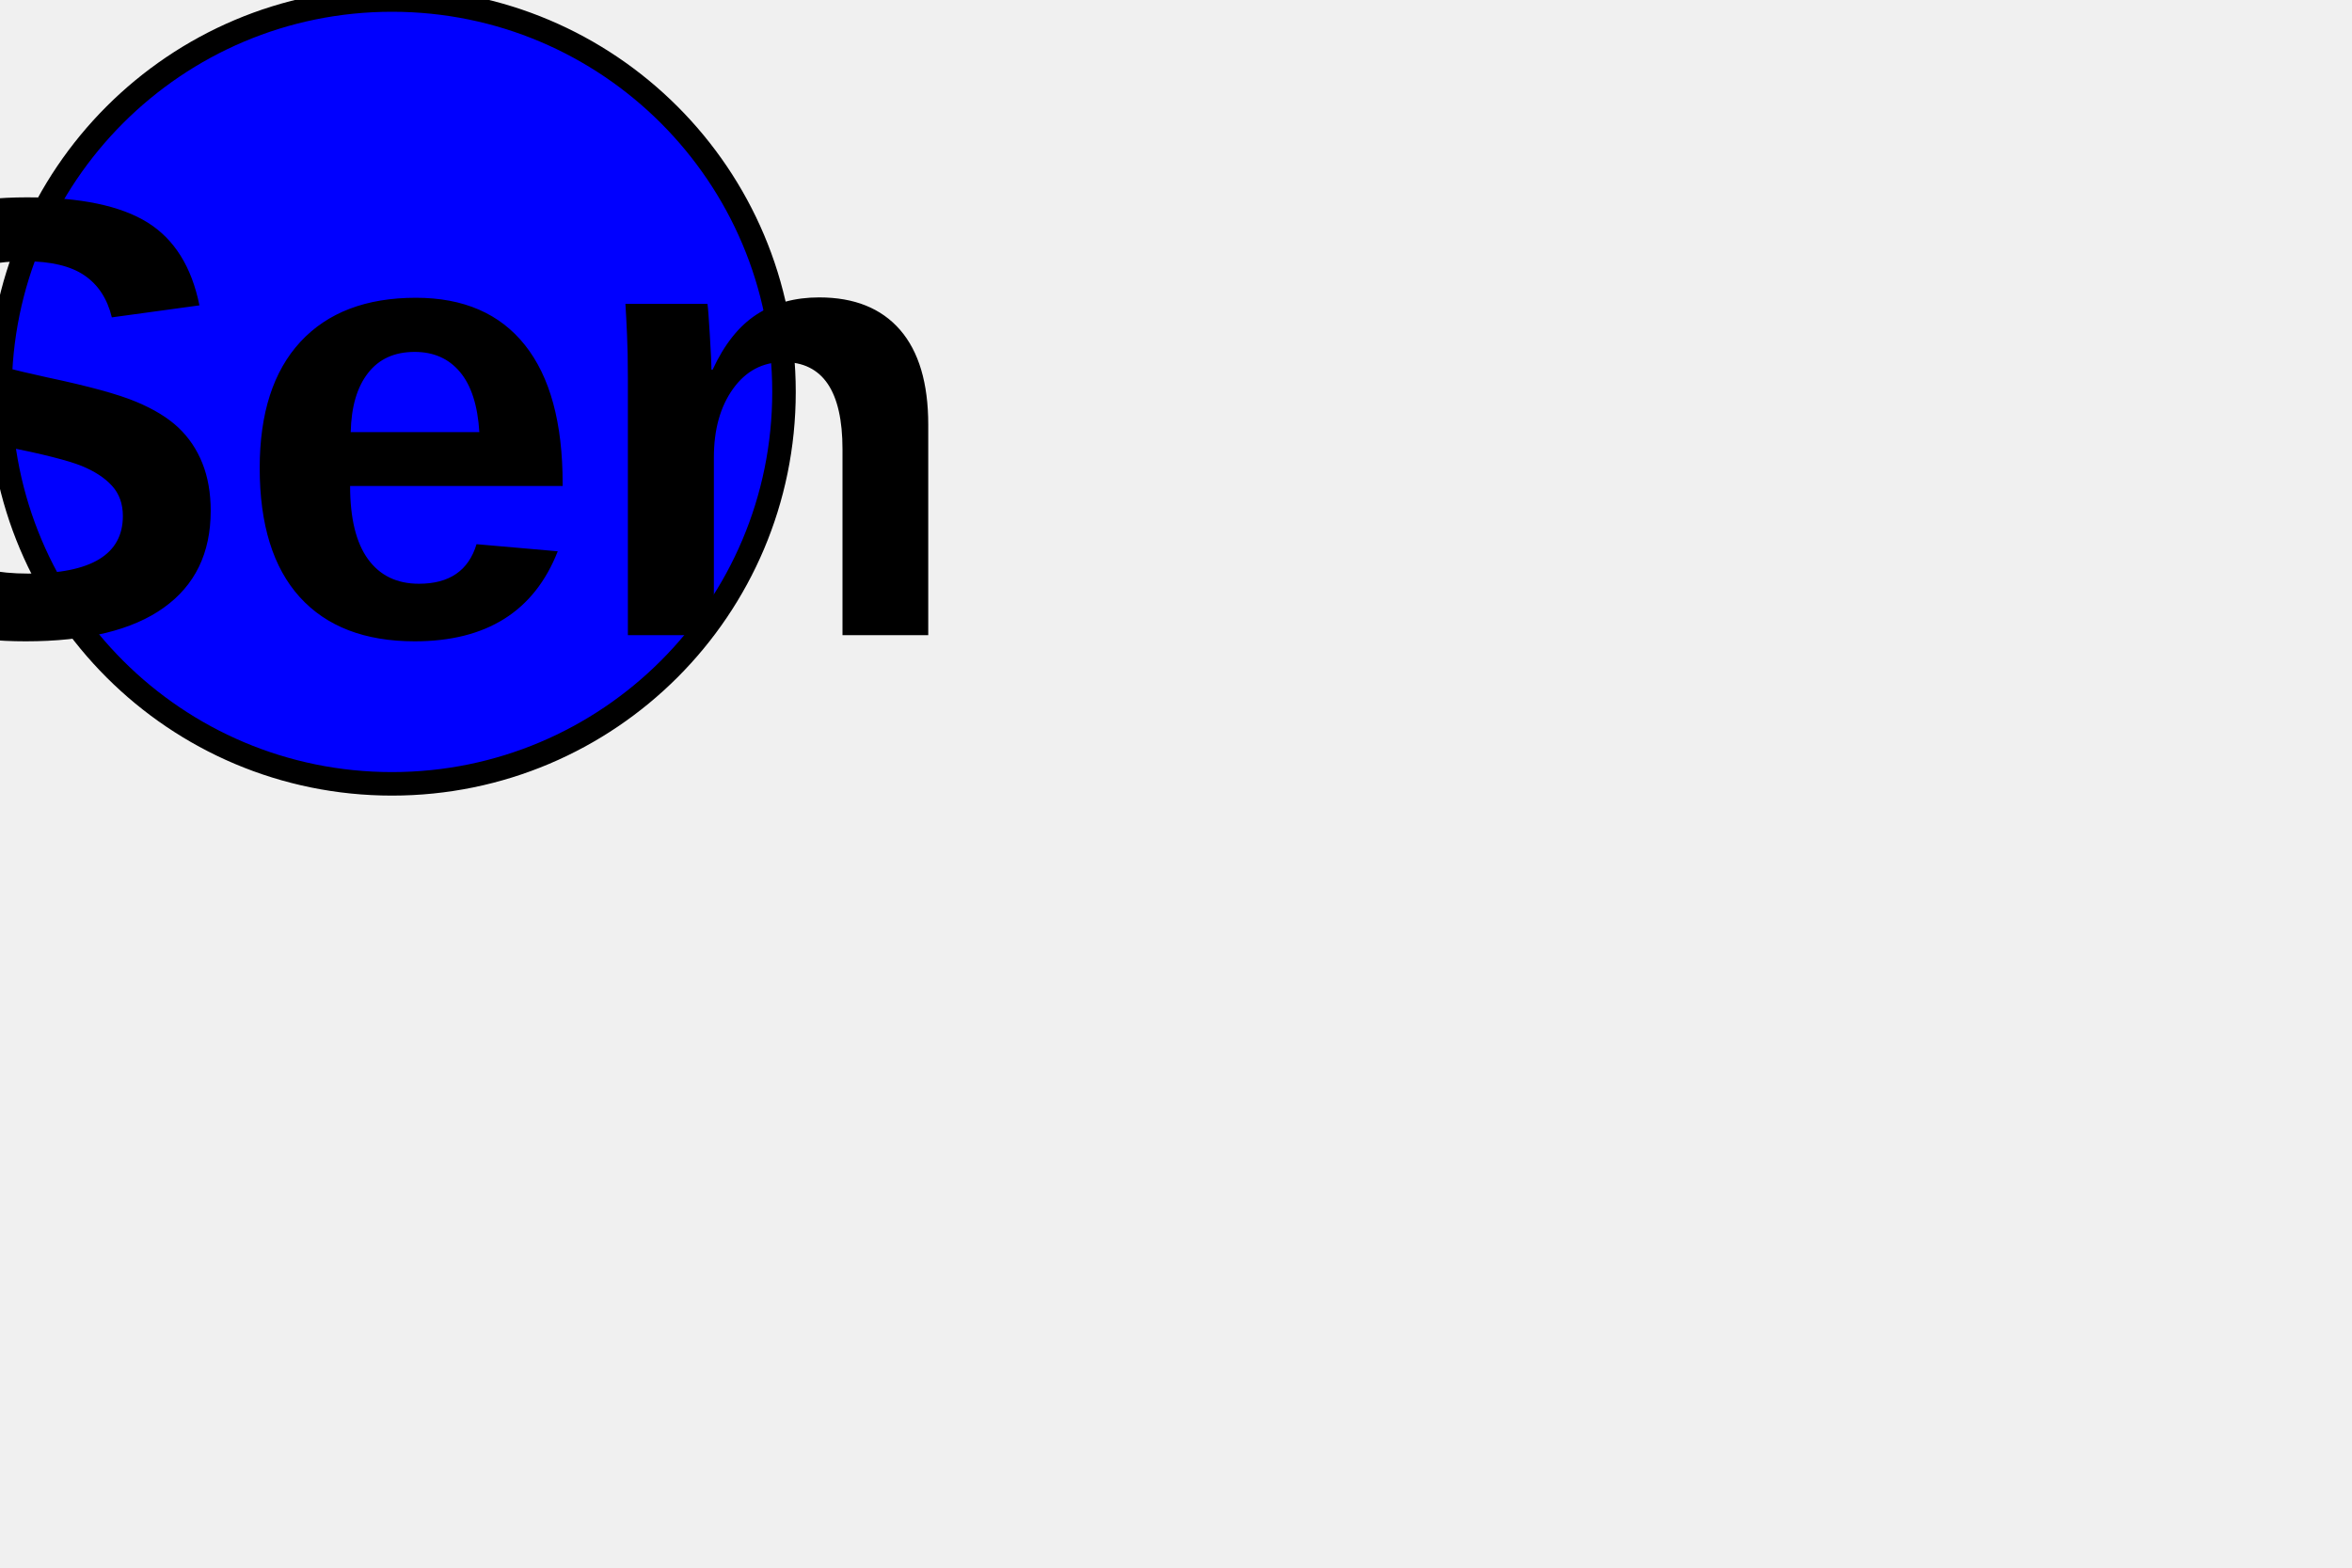
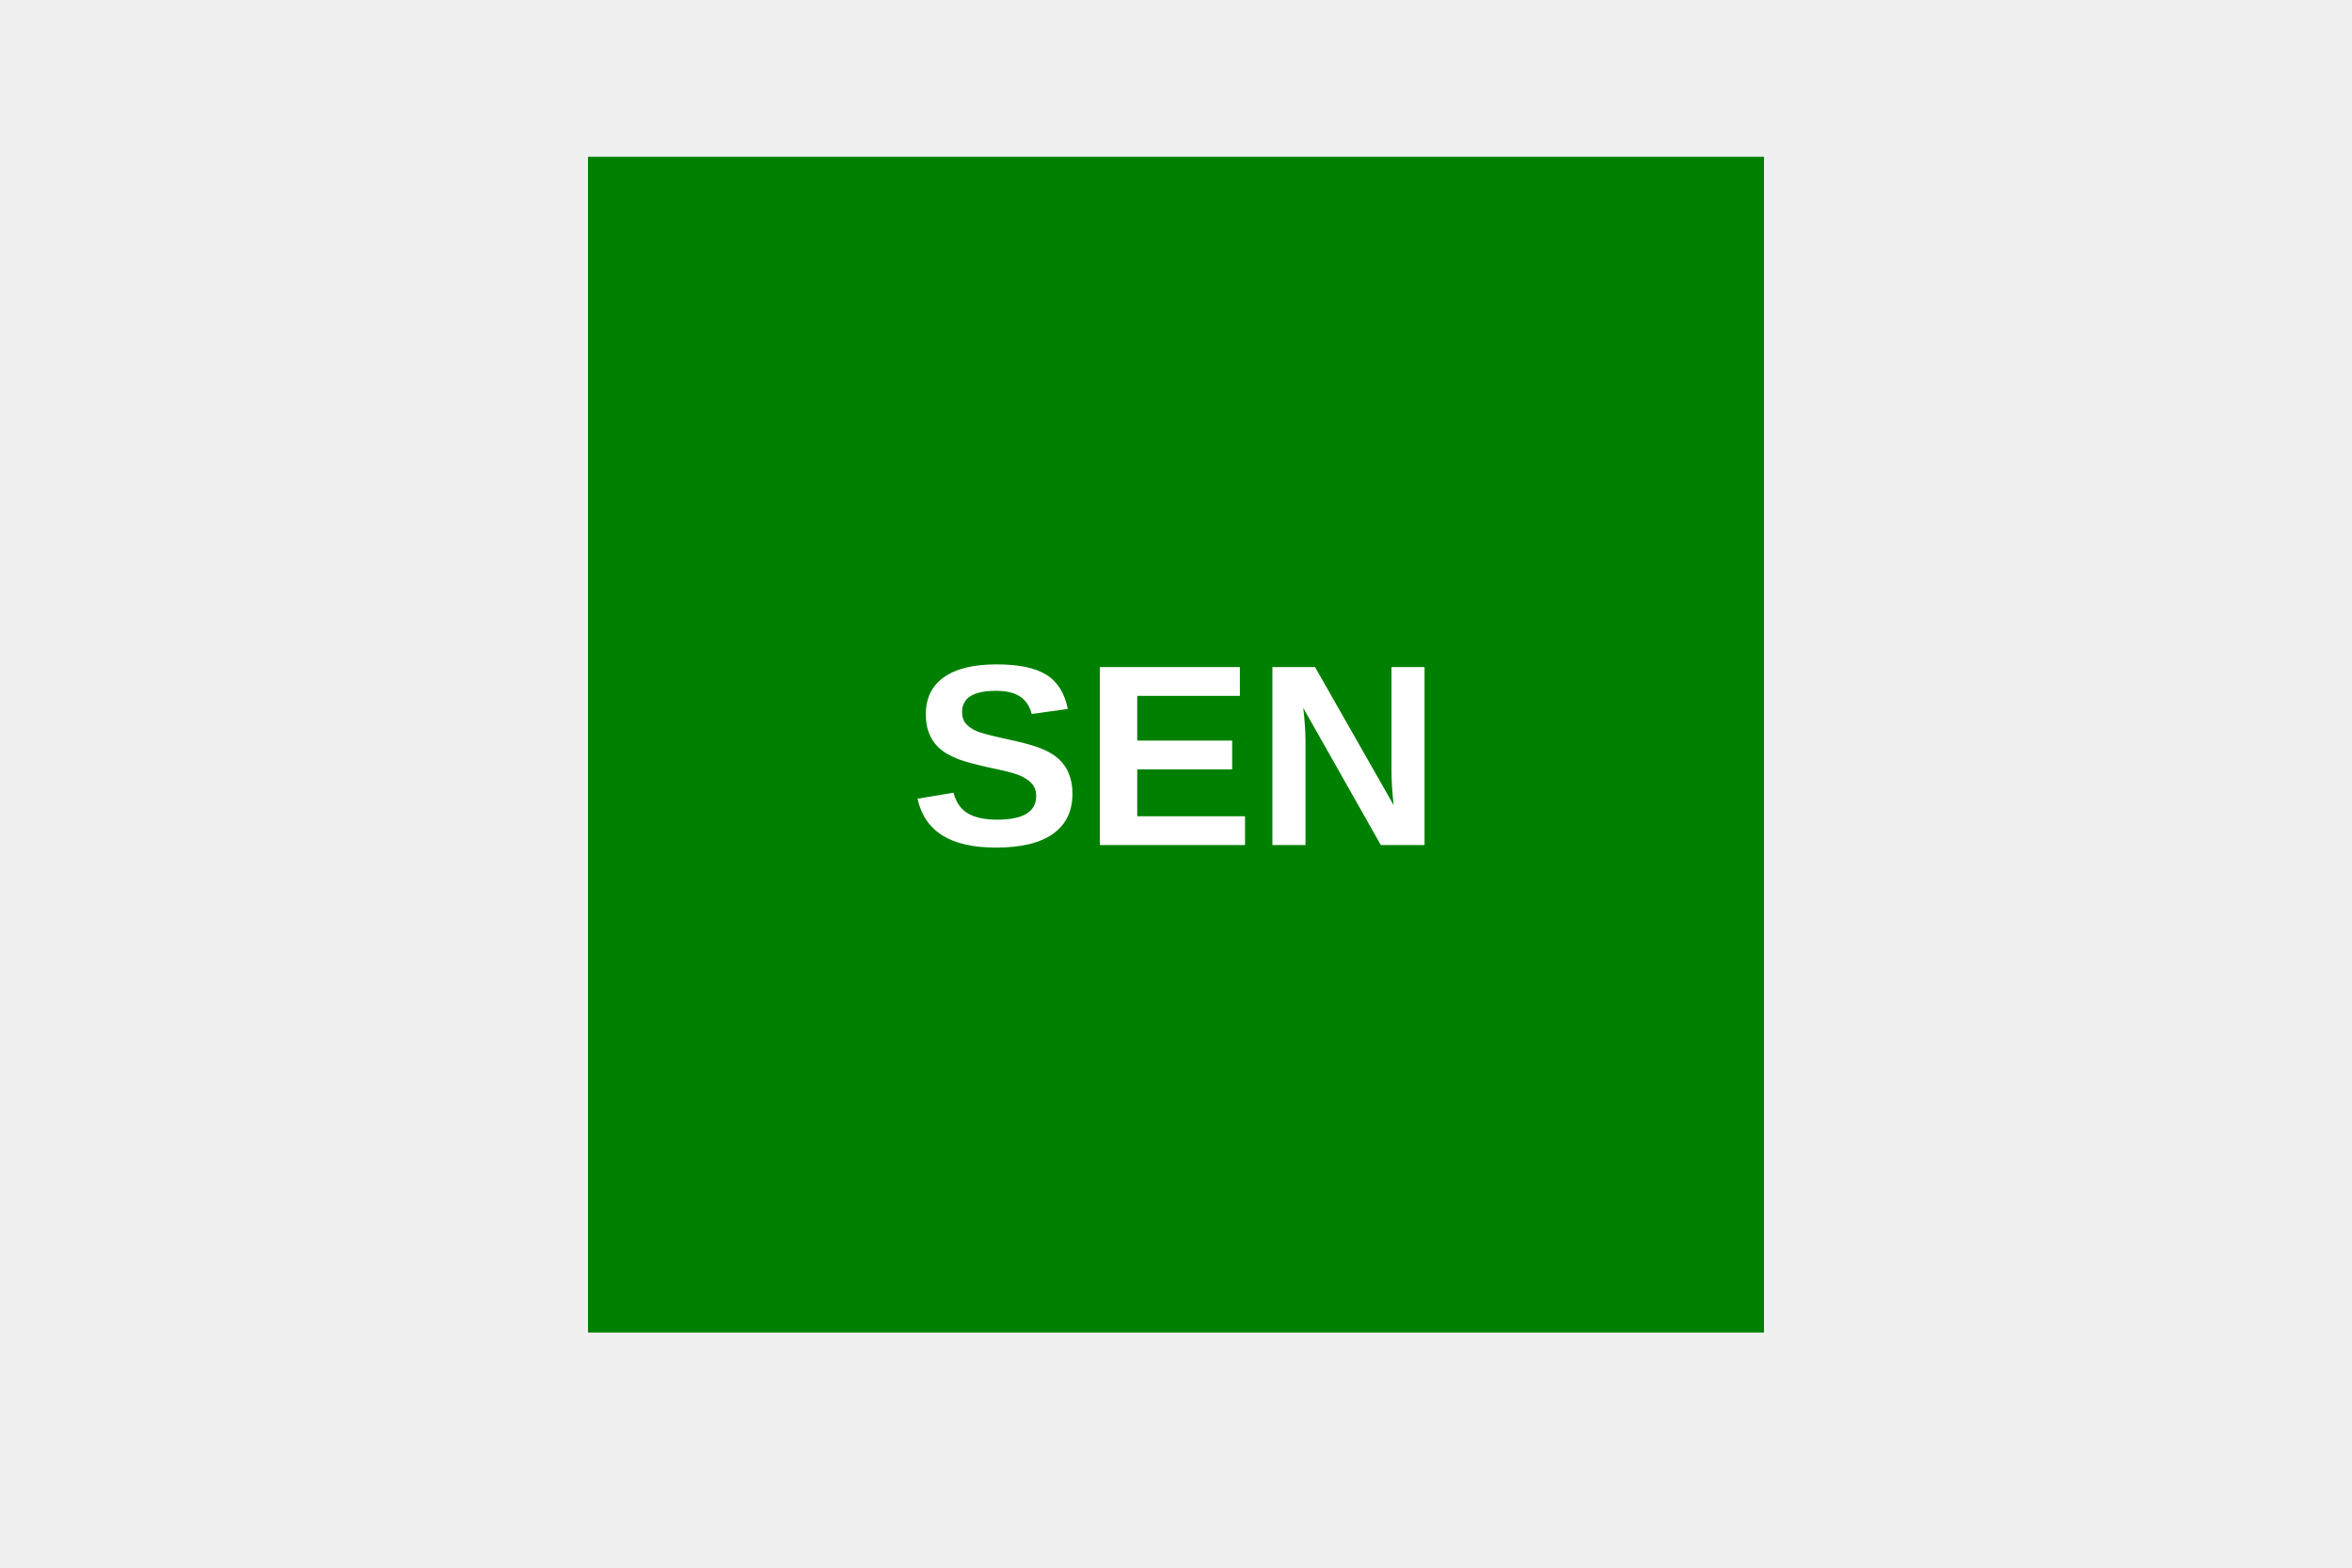
<svg xmlns="http://www.w3.org/2000/svg" xmlns:ns1="http://svgjs.dev/svgjs" version="1.1" width="300" height="200">
-   <circle r="50" cx="50" cy="50" fill="blue" stroke-width="3" stroke="#000000" />
-   <text fill="black" font-family="Arial" font-size="80" text-anchor="middle" font-weight="bold" x="50" y="81.035" ns1:data="{&quot;leading&quot;:&quot;1.5em&quot;}">
-     <tspan dy="0" x="50" ns1:data="{&quot;newLined&quot;:true}">Sen</tspan>
+   <text fill="white" font-family="Arial" font-size="84" text-anchor="middle" font-weight="bold" ns1:data="{&quot;leading&quot;:&quot;1.5em&quot;}">
+     <tspan dy="0" x="0" ns1:data="{&quot;newLined&quot;:true}">SEN</tspan>
+   </text>
+   <text fill="white" font-family="Arial" font-size="83" text-anchor="middle" font-weight="bold" ns1:data="{&quot;leading&quot;:&quot;1.5em&quot;}">
+     <tspan dy="0" x="0" ns1:data="{&quot;newLined&quot;:true}">SEN</tspan>
+   </text>
+   <text fill="white" font-family="Arial" font-size="82" text-anchor="middle" font-weight="bold" ns1:data="{&quot;leading&quot;:&quot;1.5em&quot;}">
+     <tspan dy="0" x="0" ns1:data="{&quot;newLined&quot;:true}">SEN</tspan>
+   </text>
+   <text fill="white" font-family="Arial" font-size="81" text-anchor="middle" font-weight="bold" ns1:data="{&quot;leading&quot;:&quot;1.5em&quot;}">
+     <tspan dy="0" x="0" ns1:data="{&quot;newLined&quot;:true}">SEN</tspan>
+   </text>
+   <text fill="white" font-family="Arial" font-size="80" text-anchor="middle" font-weight="bold" ns1:data="{&quot;leading&quot;:&quot;1.5em&quot;}">
+     <tspan dy="0" x="0" ns1:data="{&quot;newLined&quot;:true}">SEN</tspan>
+   </text>
+   <text fill="white" font-family="Arial" font-size="79" text-anchor="middle" font-weight="bold" ns1:data="{&quot;leading&quot;:&quot;1.5em&quot;}">
+     <tspan dy="0" x="0" ns1:data="{&quot;newLined&quot;:true}">SEN</tspan>
+   </text>
+   <text fill="white" font-family="Arial" font-size="78" text-anchor="middle" font-weight="bold" ns1:data="{&quot;leading&quot;:&quot;1.5em&quot;}">
+     <tspan dy="0" x="0" ns1:data="{&quot;newLined&quot;:true}">SEN</tspan>
+   </text>
+   <text fill="white" font-family="Arial" font-size="77" text-anchor="middle" font-weight="bold" ns1:data="{&quot;leading&quot;:&quot;1.5em&quot;}">
+     <tspan dy="0" x="0" ns1:data="{&quot;newLined&quot;:true}">SEN</tspan>
+   </text>
+   <text fill="white" font-family="Arial" font-size="76" text-anchor="middle" font-weight="bold" ns1:data="{&quot;leading&quot;:&quot;1.5em&quot;}">
+     <tspan dy="0" x="0" ns1:data="{&quot;newLined&quot;:true}">SEN</tspan>
+   </text>
+   <text fill="white" font-family="Arial" font-size="75" text-anchor="middle" font-weight="bold" ns1:data="{&quot;leading&quot;:&quot;1.5em&quot;}">
+     <tspan dy="0" x="0" ns1:data="{&quot;newLined&quot;:true}">SEN</tspan>
+   </text>
+   <text fill="white" font-family="Arial" font-size="74" text-anchor="middle" font-weight="bold" ns1:data="{&quot;leading&quot;:&quot;1.5em&quot;}">
+     <tspan dy="0" x="0" ns1:data="{&quot;newLined&quot;:true}">SEN</tspan>
+   </text>
+   <text fill="white" font-family="Arial" font-size="73" text-anchor="middle" font-weight="bold" ns1:data="{&quot;leading&quot;:&quot;1.5em&quot;}">
+     <tspan dy="0" x="0" ns1:data="{&quot;newLined&quot;:true}">SEN</tspan>
+   </text>
+   <text fill="white" font-family="Arial" font-size="72" text-anchor="middle" font-weight="bold" ns1:data="{&quot;leading&quot;:&quot;1.5em&quot;}">
+     <tspan dy="0" x="0" ns1:data="{&quot;newLined&quot;:true}">SEN</tspan>
+   </text>
+   <text fill="white" font-family="Arial" font-size="71" text-anchor="middle" font-weight="bold" ns1:data="{&quot;leading&quot;:&quot;1.5em&quot;}">
+     <tspan dy="0" x="0" ns1:data="{&quot;newLined&quot;:true}">SEN</tspan>
+   </text>
+   <text fill="white" font-family="Arial" font-size="70" text-anchor="middle" font-weight="bold" ns1:data="{&quot;leading&quot;:&quot;1.5em&quot;}">
+     <tspan dy="0" x="0" ns1:data="{&quot;newLined&quot;:true}">SEN</tspan>
+   </text>
+   <text fill="white" font-family="Arial" font-size="69" text-anchor="middle" font-weight="bold" ns1:data="{&quot;leading&quot;:&quot;1.5em&quot;}">
+     <tspan dy="0" x="0" ns1:data="{&quot;newLined&quot;:true}">SEN</tspan>
+   </text>
+   <text fill="white" font-family="Arial" font-size="68" text-anchor="middle" font-weight="bold" ns1:data="{&quot;leading&quot;:&quot;1.5em&quot;}">
+     <tspan dy="0" x="0" ns1:data="{&quot;newLined&quot;:true}">SEN</tspan>
+   </text>
+   <text fill="white" font-family="Arial" font-size="67" text-anchor="middle" font-weight="bold" ns1:data="{&quot;leading&quot;:&quot;1.5em&quot;}">
+     <tspan dy="0" x="0" ns1:data="{&quot;newLined&quot;:true}">SEN</tspan>
+   </text>
+   <text fill="white" font-family="Arial" font-size="66" text-anchor="middle" font-weight="bold" ns1:data="{&quot;leading&quot;:&quot;1.5em&quot;}">
+     <tspan dy="0" x="0" ns1:data="{&quot;newLined&quot;:true}">SEN</tspan>
+   </text>
+   <text fill="white" font-family="Arial" font-size="65" text-anchor="middle" font-weight="bold" ns1:data="{&quot;leading&quot;:&quot;1.5em&quot;}">
+     <tspan dy="0" x="0" ns1:data="{&quot;newLined&quot;:true}">SEN</tspan>
+   </text>
+   <text fill="white" font-family="Arial" font-size="64" text-anchor="middle" font-weight="bold" ns1:data="{&quot;leading&quot;:&quot;1.5em&quot;}">
+     <tspan dy="0" x="0" ns1:data="{&quot;newLined&quot;:true}">SEN</tspan>
+   </text>
+   <text fill="white" font-family="Arial" font-size="63" text-anchor="middle" font-weight="bold" ns1:data="{&quot;leading&quot;:&quot;1.5em&quot;}">
+     <tspan dy="0" x="0" ns1:data="{&quot;newLined&quot;:true}">SEN</tspan>
+   </text>
+   <text fill="white" font-family="Arial" font-size="62" text-anchor="middle" font-weight="bold" ns1:data="{&quot;leading&quot;:&quot;1.5em&quot;}">
+     <tspan dy="0" x="0" ns1:data="{&quot;newLined&quot;:true}">SEN</tspan>
+   </text>
+   <text fill="white" font-family="Arial" font-size="61" text-anchor="middle" font-weight="bold" ns1:data="{&quot;leading&quot;:&quot;1.5em&quot;}">
+     <tspan dy="0" x="0" ns1:data="{&quot;newLined&quot;:true}">SEN</tspan>
+   </text>
+   <text fill="white" font-family="Arial" font-size="60" text-anchor="middle" font-weight="bold" ns1:data="{&quot;leading&quot;:&quot;1.5em&quot;}">
+     <tspan dy="0" x="0" ns1:data="{&quot;newLined&quot;:true}">SEN</tspan>
+   </text>
+   <text fill="white" font-family="Arial" font-size="59" text-anchor="middle" font-weight="bold" ns1:data="{&quot;leading&quot;:&quot;1.5em&quot;}">
+     <tspan dy="0" x="0" ns1:data="{&quot;newLined&quot;:true}">SEN</tspan>
+   </text>
+   <text fill="white" font-family="Arial" font-size="58" text-anchor="middle" font-weight="bold" ns1:data="{&quot;leading&quot;:&quot;1.5em&quot;}">
+     <tspan dy="0" x="0" ns1:data="{&quot;newLined&quot;:true}">SEN</tspan>
+   </text>
+   <text fill="white" font-family="Arial" font-size="57" text-anchor="middle" font-weight="bold" ns1:data="{&quot;leading&quot;:&quot;1.5em&quot;}">
+     <tspan dy="0" x="0" ns1:data="{&quot;newLined&quot;:true}">SEN</tspan>
+   </text>
+   <text fill="white" font-family="Arial" font-size="56" text-anchor="middle" font-weight="bold" ns1:data="{&quot;leading&quot;:&quot;1.5em&quot;}">
+     <tspan dy="0" x="0" ns1:data="{&quot;newLined&quot;:true}">SEN</tspan>
+   </text>
+   <text fill="white" font-family="Arial" font-size="55" text-anchor="middle" font-weight="bold" ns1:data="{&quot;leading&quot;:&quot;1.5em&quot;}">
+     <tspan dy="0" x="0" ns1:data="{&quot;newLined&quot;:true}">SEN</tspan>
+   </text>
+   <text fill="white" font-family="Arial" font-size="54" text-anchor="middle" font-weight="bold" ns1:data="{&quot;leading&quot;:&quot;1.5em&quot;}">
+     <tspan dy="0" x="0" ns1:data="{&quot;newLined&quot;:true}">SEN</tspan>
+   </text>
+   <text fill="white" font-family="Arial" font-size="53" text-anchor="middle" font-weight="bold" ns1:data="{&quot;leading&quot;:&quot;1.5em&quot;}">
+     <tspan dy="0" x="0" ns1:data="{&quot;newLined&quot;:true}">SEN</tspan>
+   </text>
+   <text fill="white" font-family="Arial" font-size="52" text-anchor="middle" font-weight="bold" ns1:data="{&quot;leading&quot;:&quot;1.5em&quot;}">
+     <tspan dy="0" x="0" ns1:data="{&quot;newLined&quot;:true}">SEN</tspan>
+   </text>
+   <text fill="white" font-family="Arial" font-size="51" text-anchor="middle" font-weight="bold" ns1:data="{&quot;leading&quot;:&quot;1.5em&quot;}">
+     <tspan dy="0" x="0" ns1:data="{&quot;newLined&quot;:true}">SEN</tspan>
+   </text>
+   <text fill="white" font-family="Arial" font-size="50" text-anchor="middle" font-weight="bold" ns1:data="{&quot;leading&quot;:&quot;1.5em&quot;}">
+     <tspan dy="0" x="0" ns1:data="{&quot;newLined&quot;:true}">SEN</tspan>
+   </text>
+   <text fill="white" font-family="Arial" font-size="49" text-anchor="middle" font-weight="bold" ns1:data="{&quot;leading&quot;:&quot;1.5em&quot;}">
+     <tspan dy="0" x="0" ns1:data="{&quot;newLined&quot;:true}">SEN</tspan>
+   </text>
+   <text fill="white" font-family="Arial" font-size="48" text-anchor="middle" font-weight="bold" ns1:data="{&quot;leading&quot;:&quot;1.5em&quot;}">
+     <tspan dy="0" x="0" ns1:data="{&quot;newLined&quot;:true}">SEN</tspan>
+   </text>
+   <text fill="white" font-family="Arial" font-size="47" text-anchor="middle" font-weight="bold" ns1:data="{&quot;leading&quot;:&quot;1.5em&quot;}">
+     <tspan dy="0" x="0" ns1:data="{&quot;newLined&quot;:true}">SEN</tspan>
+   </text>
+   <text fill="white" font-family="Arial" font-size="46" text-anchor="middle" font-weight="bold" ns1:data="{&quot;leading&quot;:&quot;1.5em&quot;}">
+     <tspan dy="0" x="0" ns1:data="{&quot;newLined&quot;:true}">SEN</tspan>
+   </text>
+   <text fill="white" font-family="Arial" font-size="45" text-anchor="middle" font-weight="bold" ns1:data="{&quot;leading&quot;:&quot;1.5em&quot;}">
+     <tspan dy="0" x="0" ns1:data="{&quot;newLined&quot;:true}">SEN</tspan>
+   </text>
+   <text fill="white" font-family="Arial" font-size="44" text-anchor="middle" font-weight="bold" ns1:data="{&quot;leading&quot;:&quot;1.5em&quot;}">
+     <tspan dy="0" x="0" ns1:data="{&quot;newLined&quot;:true}">SEN</tspan>
+   </text>
+   <text fill="white" font-family="Arial" font-size="43" text-anchor="middle" font-weight="bold" ns1:data="{&quot;leading&quot;:&quot;1.5em&quot;}">
+     <tspan dy="0" x="0" ns1:data="{&quot;newLined&quot;:true}">SEN</tspan>
+   </text>
+   <text fill="white" font-family="Arial" font-size="42" text-anchor="middle" font-weight="bold" ns1:data="{&quot;leading&quot;:&quot;1.5em&quot;}">
+     <tspan dy="0" x="0" ns1:data="{&quot;newLined&quot;:true}">SEN</tspan>
+   </text>
+   <text fill="white" font-family="Arial" font-size="41" text-anchor="middle" font-weight="bold" ns1:data="{&quot;leading&quot;:&quot;1.5em&quot;}">
+     <tspan dy="0" x="0" ns1:data="{&quot;newLined&quot;:true}">SEN</tspan>
+   </text>
+   <text fill="white" font-family="Arial" font-size="40" text-anchor="middle" font-weight="bold" ns1:data="{&quot;leading&quot;:&quot;1.5em&quot;}">
+     <tspan dy="0" x="0" ns1:data="{&quot;newLined&quot;:true}">SEN</tspan>
+   </text>
+   <text fill="white" font-family="Arial" font-size="39" text-anchor="middle" font-weight="bold" ns1:data="{&quot;leading&quot;:&quot;1.5em&quot;}">
+     <tspan dy="0" x="0" ns1:data="{&quot;newLined&quot;:true}">SEN</tspan>
+   </text>
+   <text fill="white" font-family="Arial" font-size="38" text-anchor="middle" font-weight="bold" ns1:data="{&quot;leading&quot;:&quot;1.5em&quot;}">
+     <tspan dy="0" x="0" ns1:data="{&quot;newLined&quot;:true}">SEN</tspan>
+   </text>
+   <text fill="white" font-family="Arial" font-size="37" text-anchor="middle" font-weight="bold" ns1:data="{&quot;leading&quot;:&quot;1.5em&quot;}">
+     <tspan dy="0" x="0" ns1:data="{&quot;newLined&quot;:true}">SEN</tspan>
+   </text>
+   <text fill="white" font-family="Arial" font-size="36" text-anchor="middle" font-weight="bold" ns1:data="{&quot;leading&quot;:&quot;1.5em&quot;}">
+     <tspan dy="0" x="0" ns1:data="{&quot;newLined&quot;:true}">SEN</tspan>
+   </text>
+   <text fill="white" font-family="Arial" font-size="35" text-anchor="middle" font-weight="bold" ns1:data="{&quot;leading&quot;:&quot;1.5em&quot;}">
+     <tspan dy="0" x="0" ns1:data="{&quot;newLined&quot;:true}">SEN</tspan>
+   </text>
+   <text fill="white" font-family="Arial" font-size="34" text-anchor="middle" font-weight="bold" ns1:data="{&quot;leading&quot;:&quot;1.5em&quot;}">
+     <tspan dy="0" x="0" ns1:data="{&quot;newLined&quot;:true}">SEN</tspan>
+   </text>
+   <text fill="white" font-family="Arial" font-size="33" text-anchor="middle" font-weight="bold" ns1:data="{&quot;leading&quot;:&quot;1.5em&quot;}">
+     <tspan dy="0" x="0" ns1:data="{&quot;newLined&quot;:true}">SEN</tspan>
+   </text>
+   <rect width="150" height="150" fill="green" x="75" y="20" />
+   <text fill="white" font-family="Arial" font-size="33" text-anchor="middle" font-weight="bold" x="150" y="107.802" ns1:data="{&quot;leading&quot;:&quot;1.5em&quot;}">
+     <tspan dy="0" x="150" ns1:data="{&quot;newLined&quot;:true}">SEN</tspan>
  </text>
</svg>
